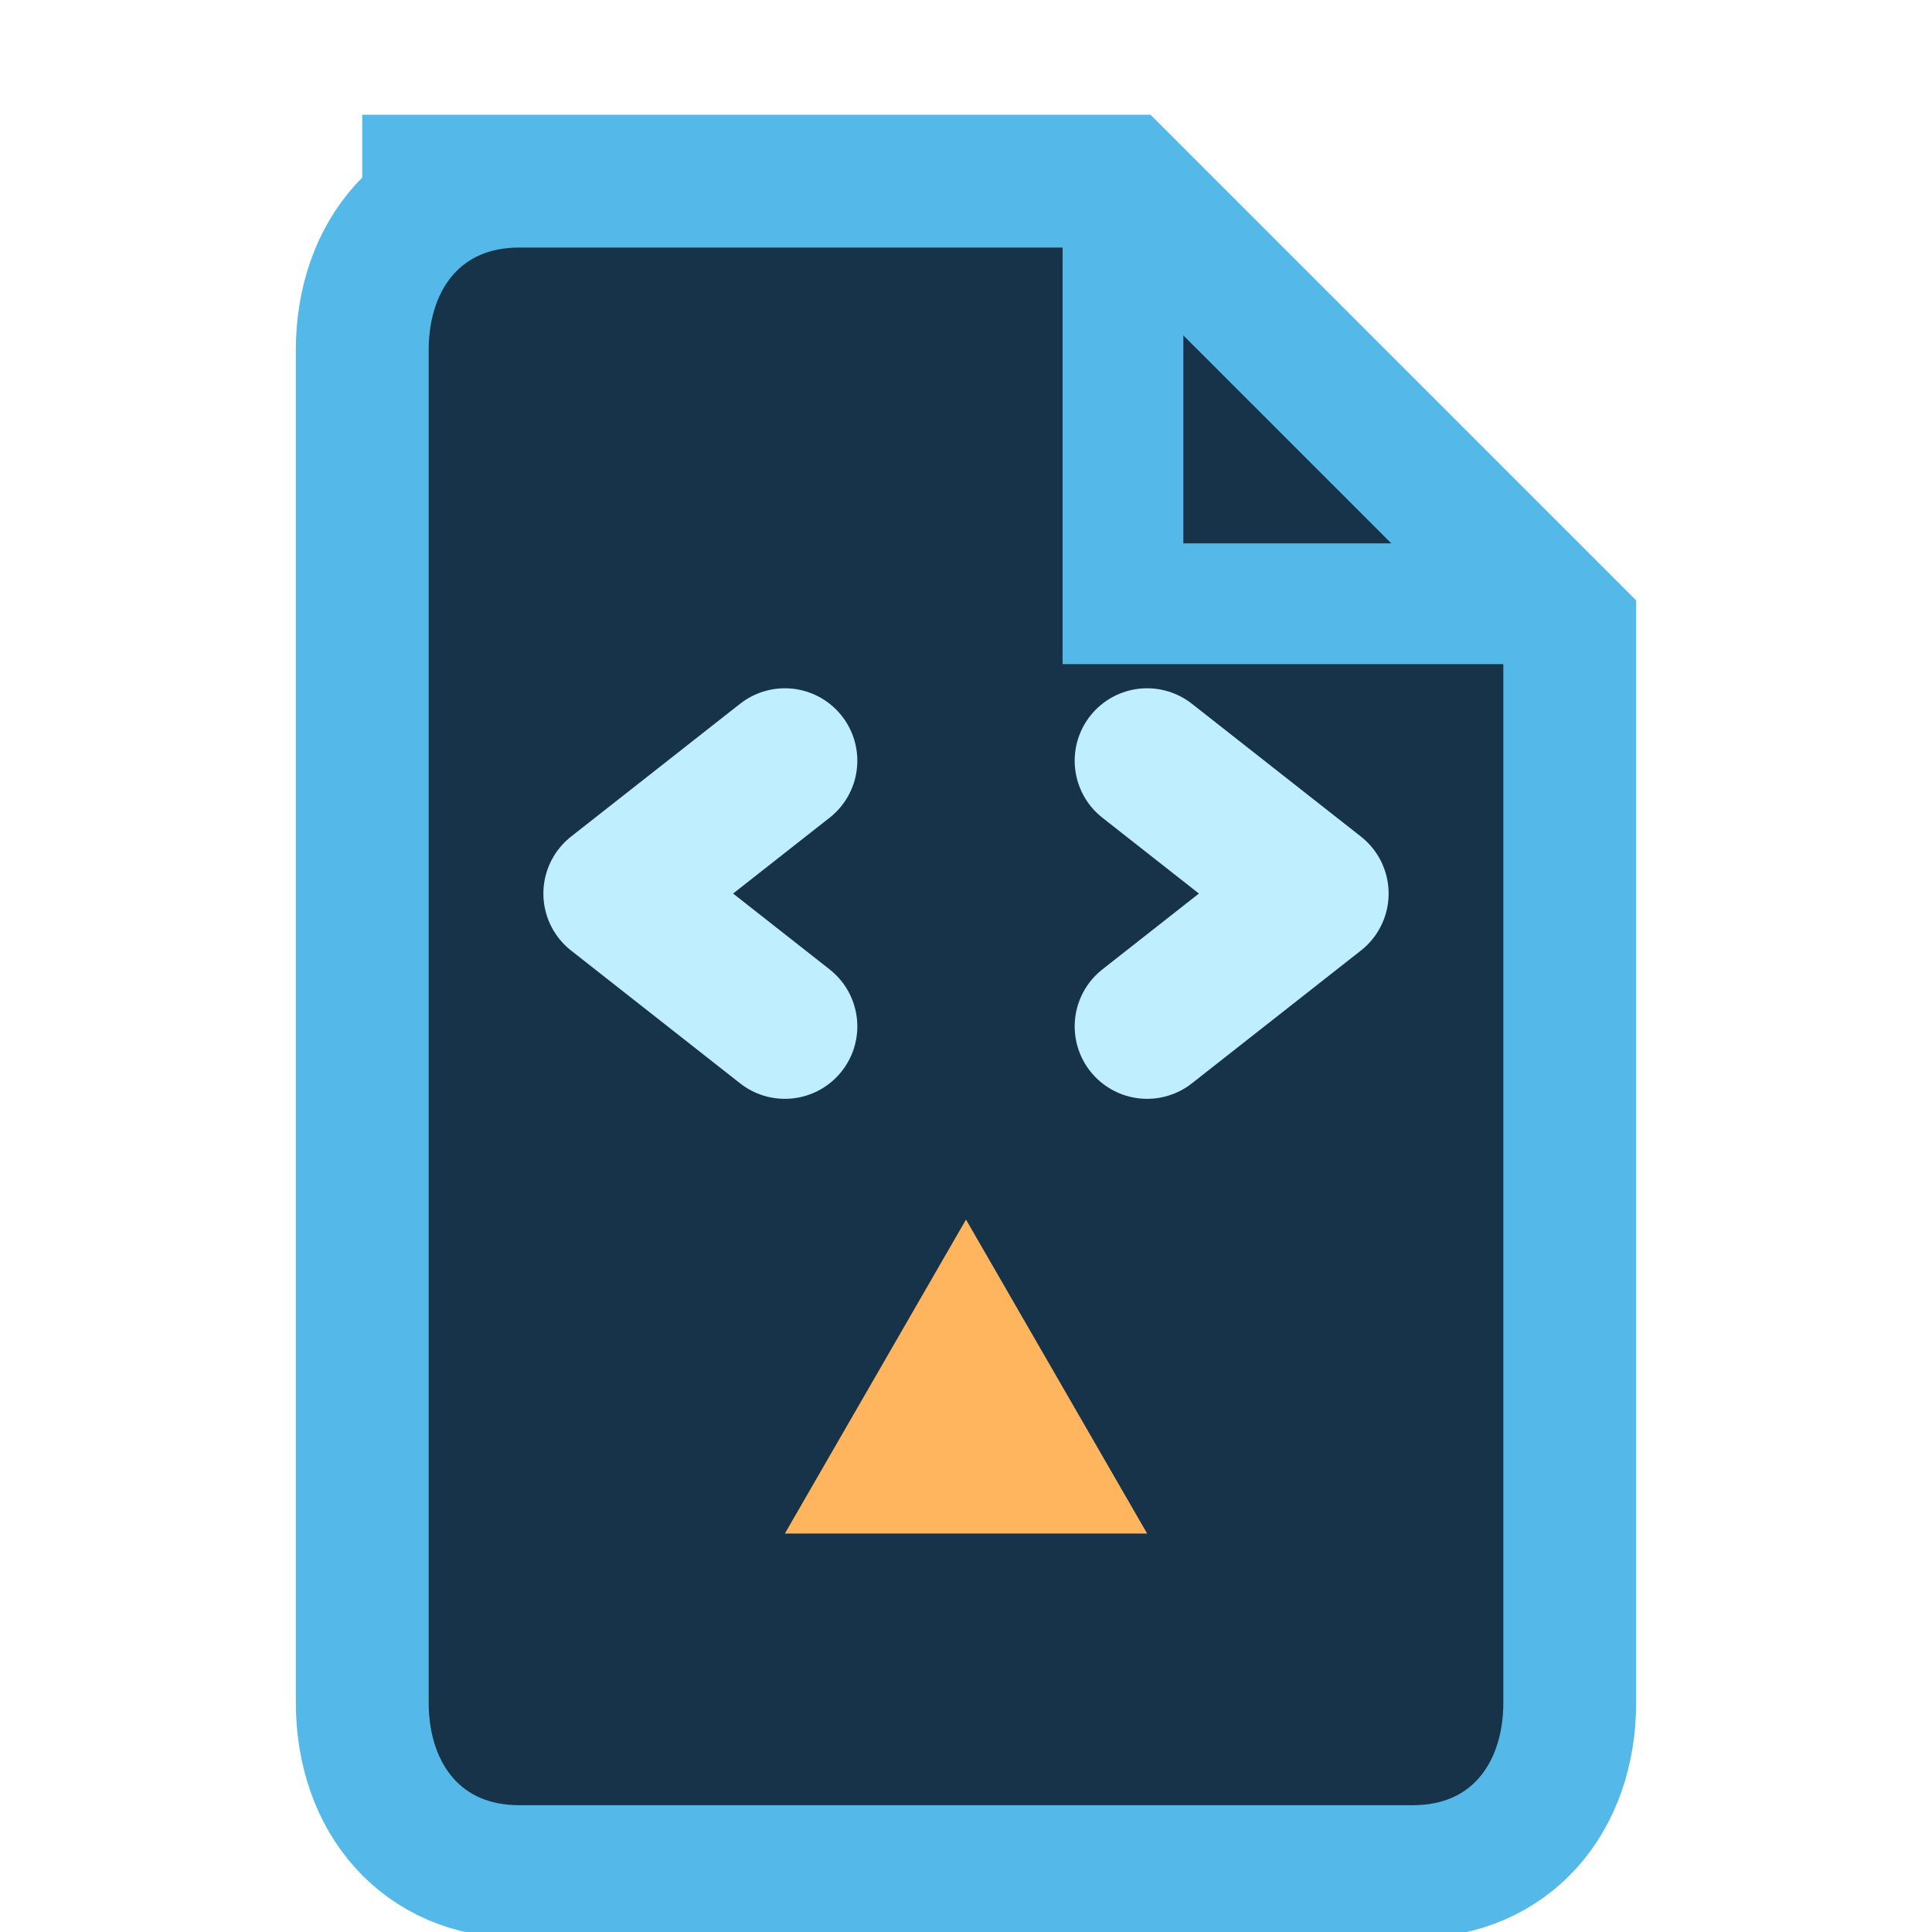
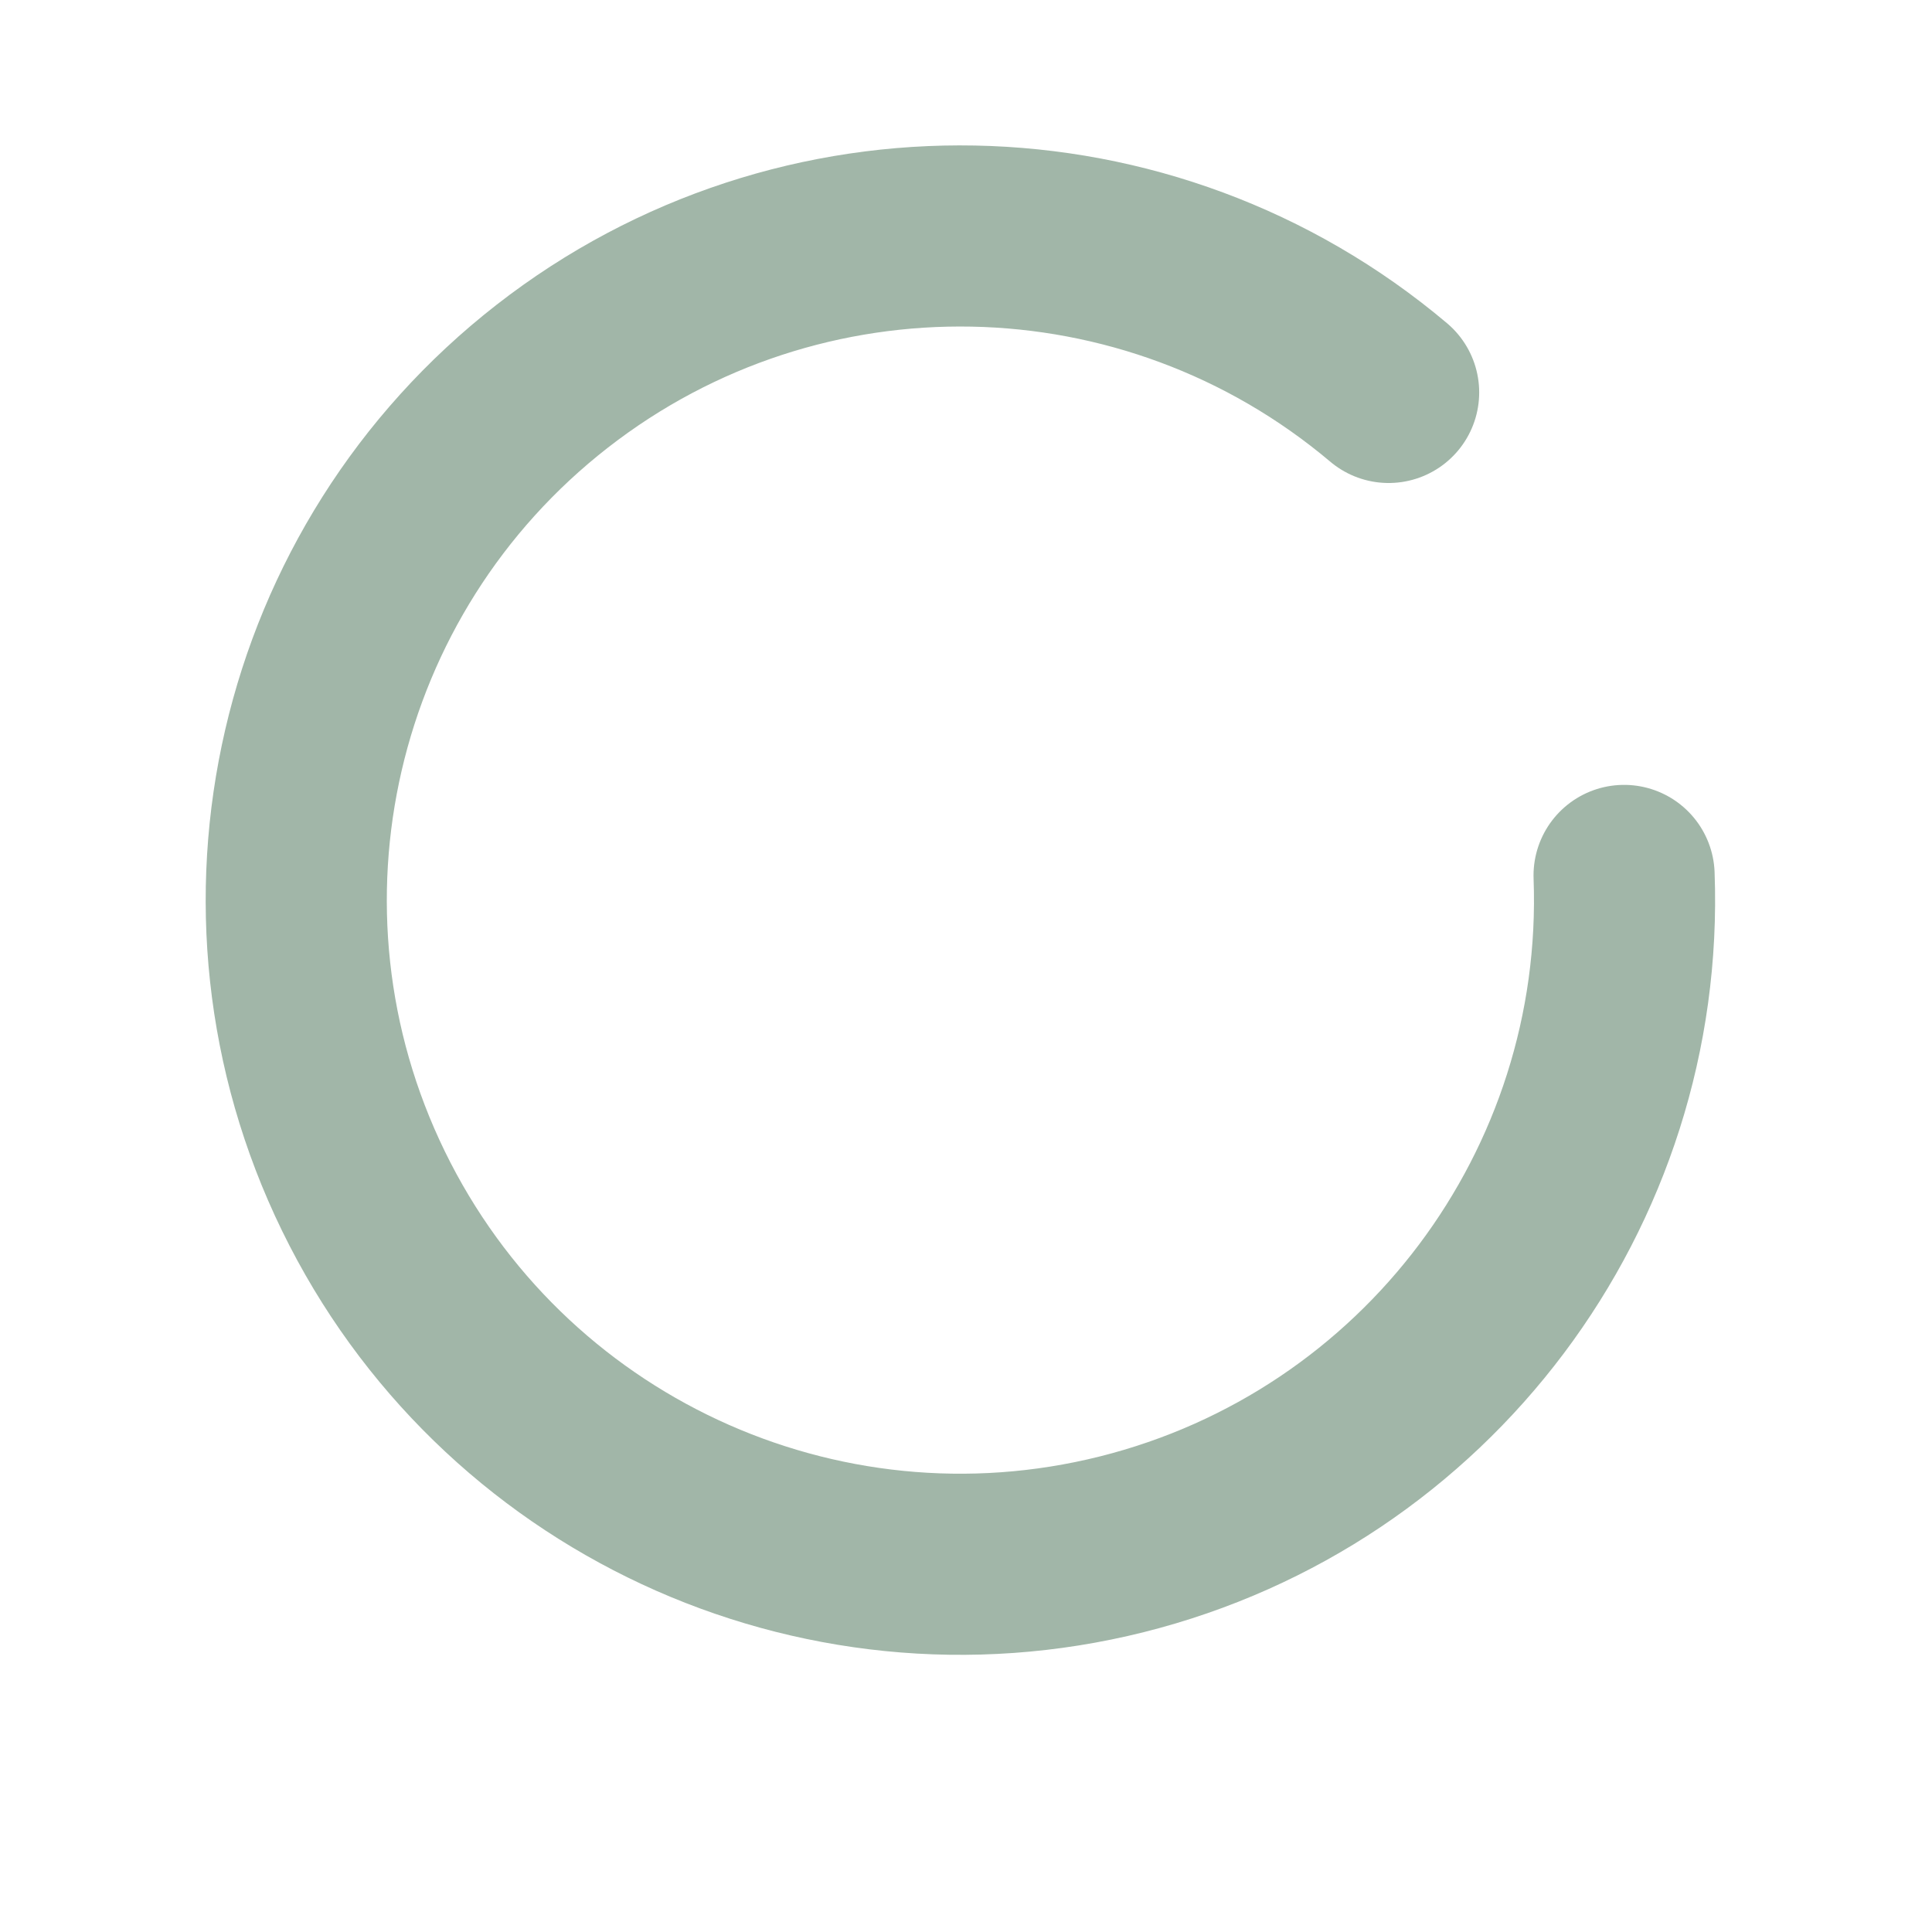
<svg xmlns="http://www.w3.org/2000/svg" width="16" height="16" viewBox="0 0 16 16">
-   <path d="M3 1.5h6.3L13 5.2v8.9c0 .8-.5 1.4-1.3 1.4H4.3c-.8 0-1.3-.6-1.3-1.4V2.9c0-.8.5-1.4 1.3-1.4Z" fill="#163349" stroke="#54B9E8" stroke-width="1.1" />
-   <path d="M9.3 1.7V5h3.3" fill="none" stroke="#54B9E8" stroke-width="1" />
-   <path d="m6.5 6.3-1.4 1.1 1.4 1.1m3-2.2 1.4 1.1-1.4 1.1" fill="none" stroke="#BFEFFF" stroke-linecap="round" stroke-linejoin="round" stroke-width="1.2" />
-   <path d="m8 10.1 1.5 2.6h-3L8 10.1Z" fill="#FFB45E" />
+   <g fill="none" stroke="#A1B6A8" color="#A1B6A8" stroke-width="1.5" stroke-linecap="round" stroke-linejoin="round">
+     <path d="M11.5 3.25a5.5 5.5 0 1 0 1.95 4" />
+   </g>
</svg>
